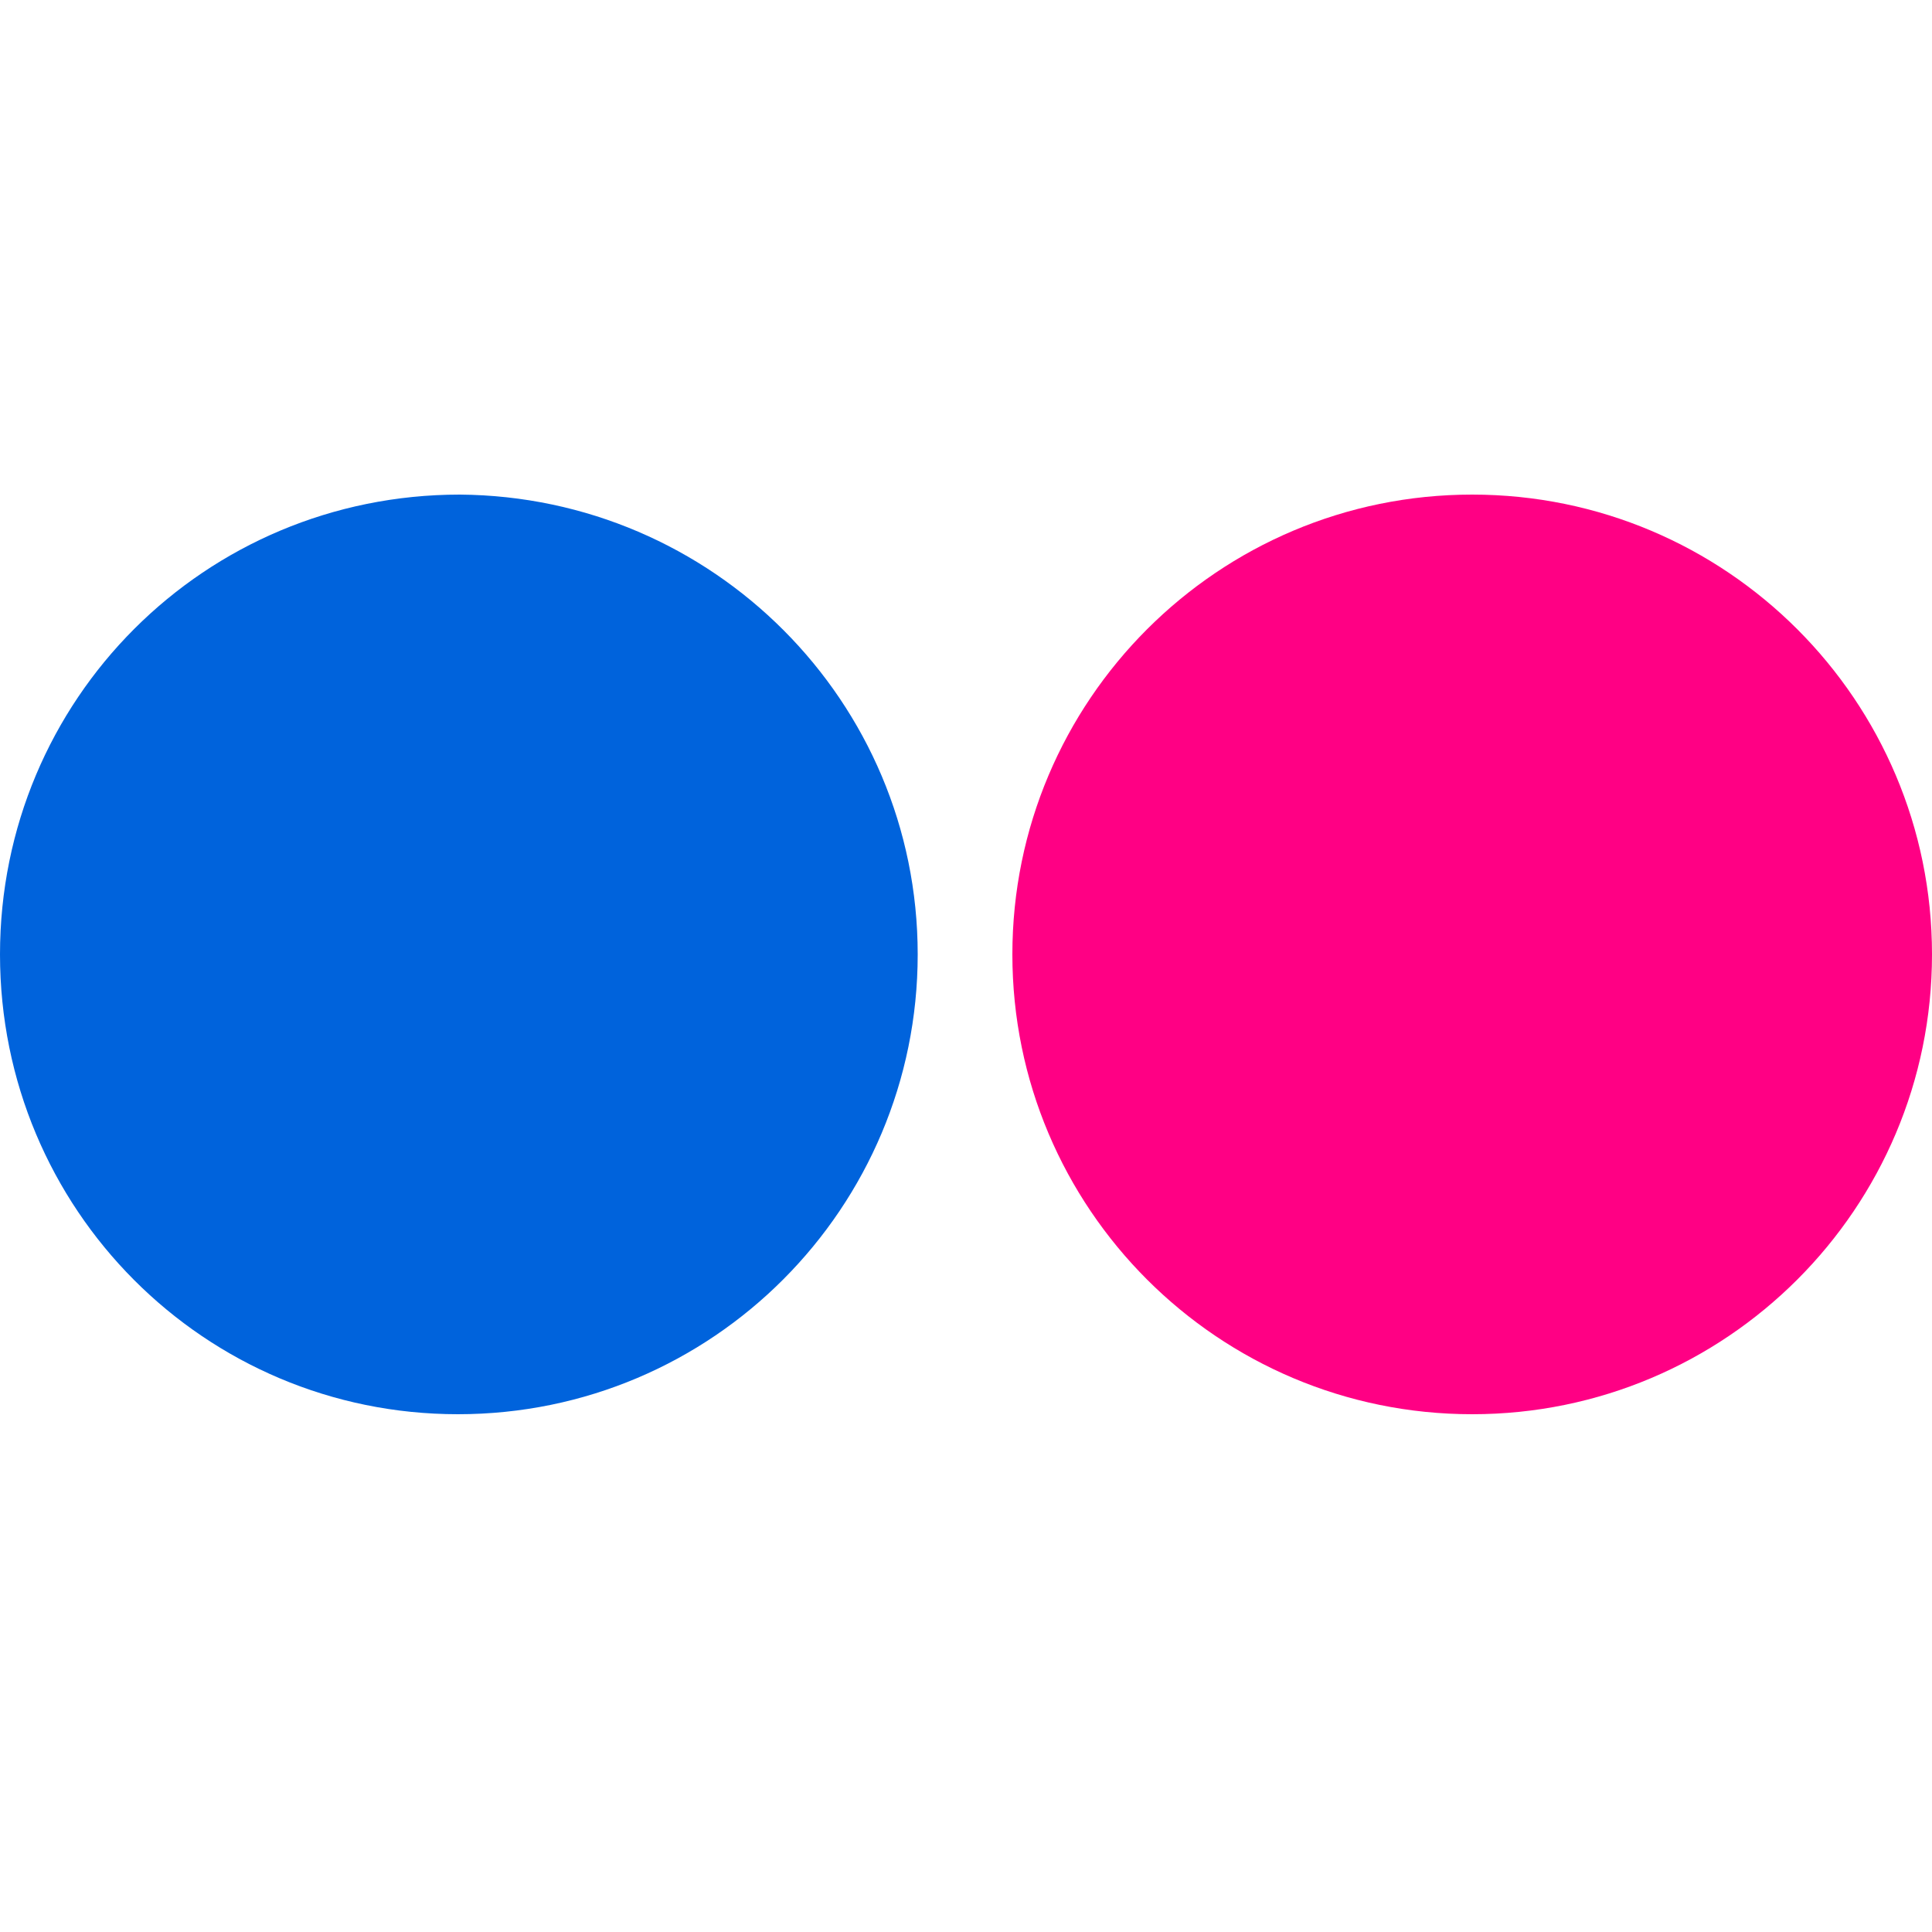
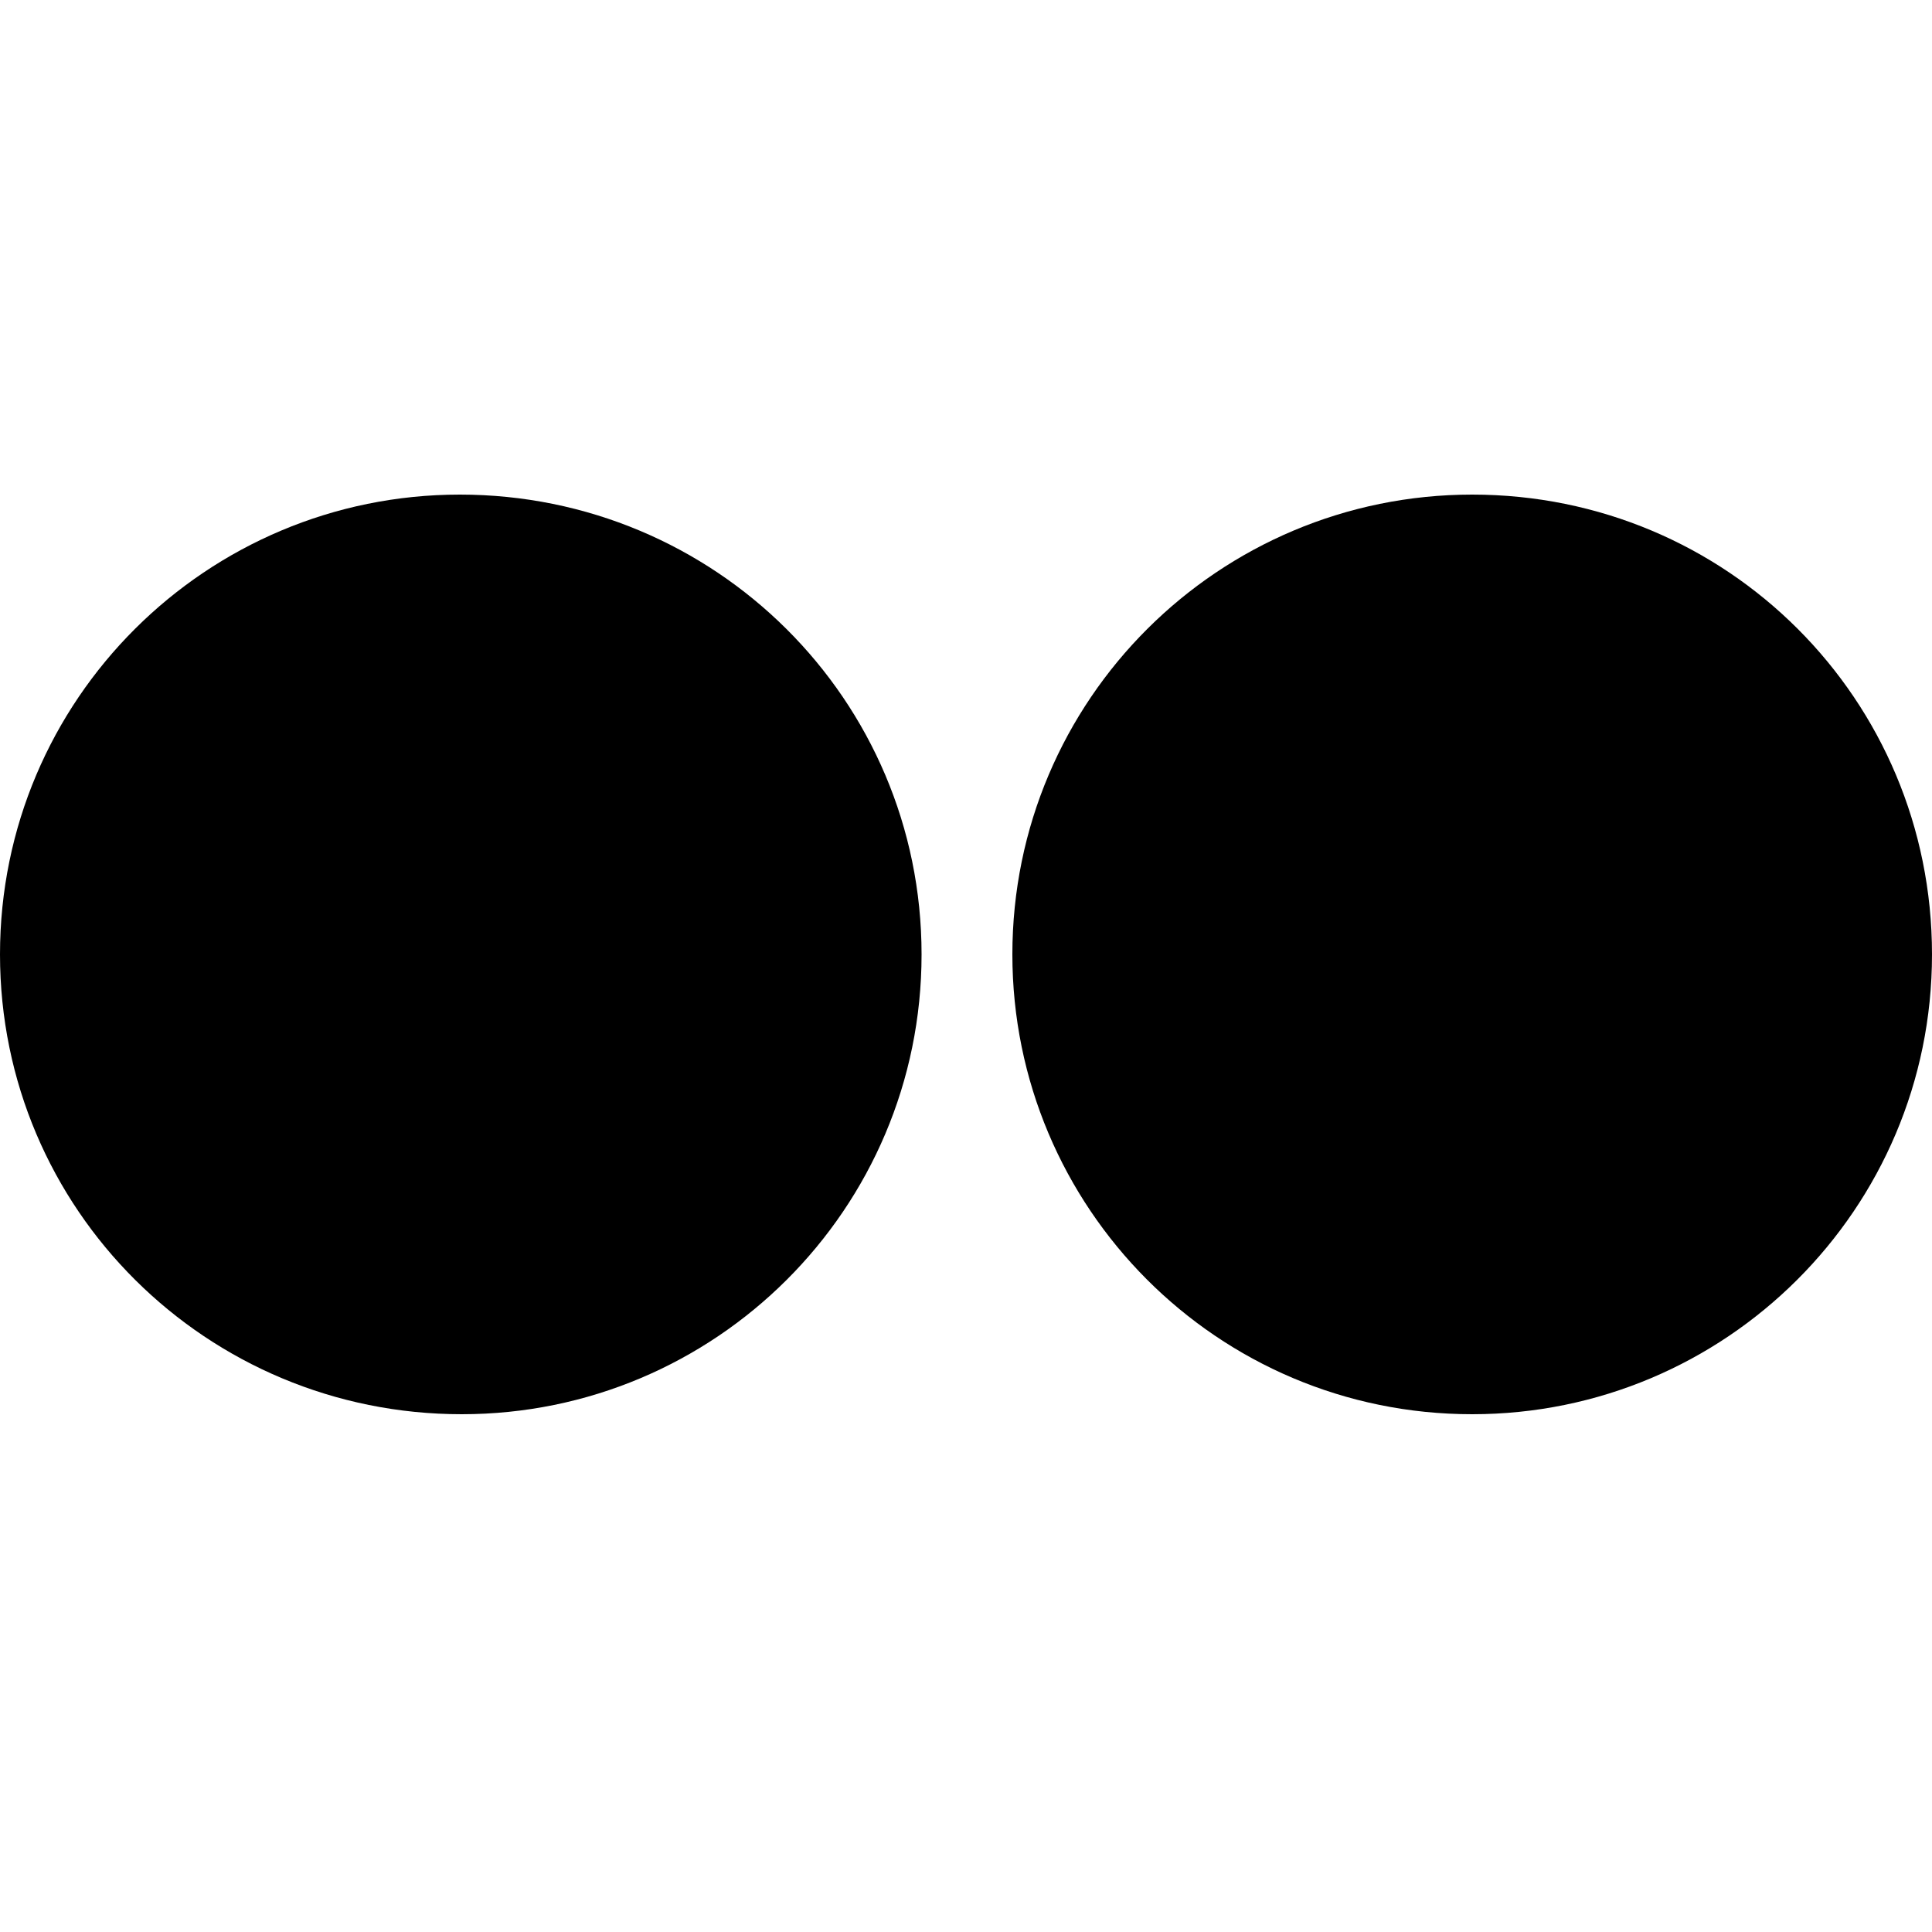
- <svg xmlns="http://www.w3.org/2000/svg" version="1.1" id="Layer_1" x="0px" y="0px" viewBox="0 0 100 100" enable-background="new 0 0 100 100" xml:space="preserve">
-   <circle fill="#FF0084" cx="76.2" cy="49.4" r="23.8" />
-   <path fill="#0063DC" d="M47.5,49.4c0,13.1-10.6,23.8-23.8,23.8C10.6,73.2,0,62.6,0,49.4s10.6-23.8,23.8-23.8  C36.9,25.7,47.5,36.3,47.5,49.4z" />
+ <svg xmlns="http://www.w3.org/2000/svg" viewBox="0 0 100 100">
+   <path id="flickr_pink" d="M100,49.4c0,13.2-10.7,23.8-23.8,23.8l0,0c-13.2,0-23.8-10.7-23.8-23.8l0,0c0-13.2,10.7-23.8,23.8-23.8l0,0 C89.4,25.6,100,36.2,100,49.4L100,49.4z" />
+   <path id="flickr_blue" d="M47.7,49.4c0,13.2-10.7,23.8-23.8,23.8l0,0C10.7,73.2,0,62.6,0,49.4l0,0c0-13.2,10.7-23.8,23.8-23.8l0,0 C37,25.6,47.7,36.2,47.7,49.4L47.7,49.4z" />
</svg>
